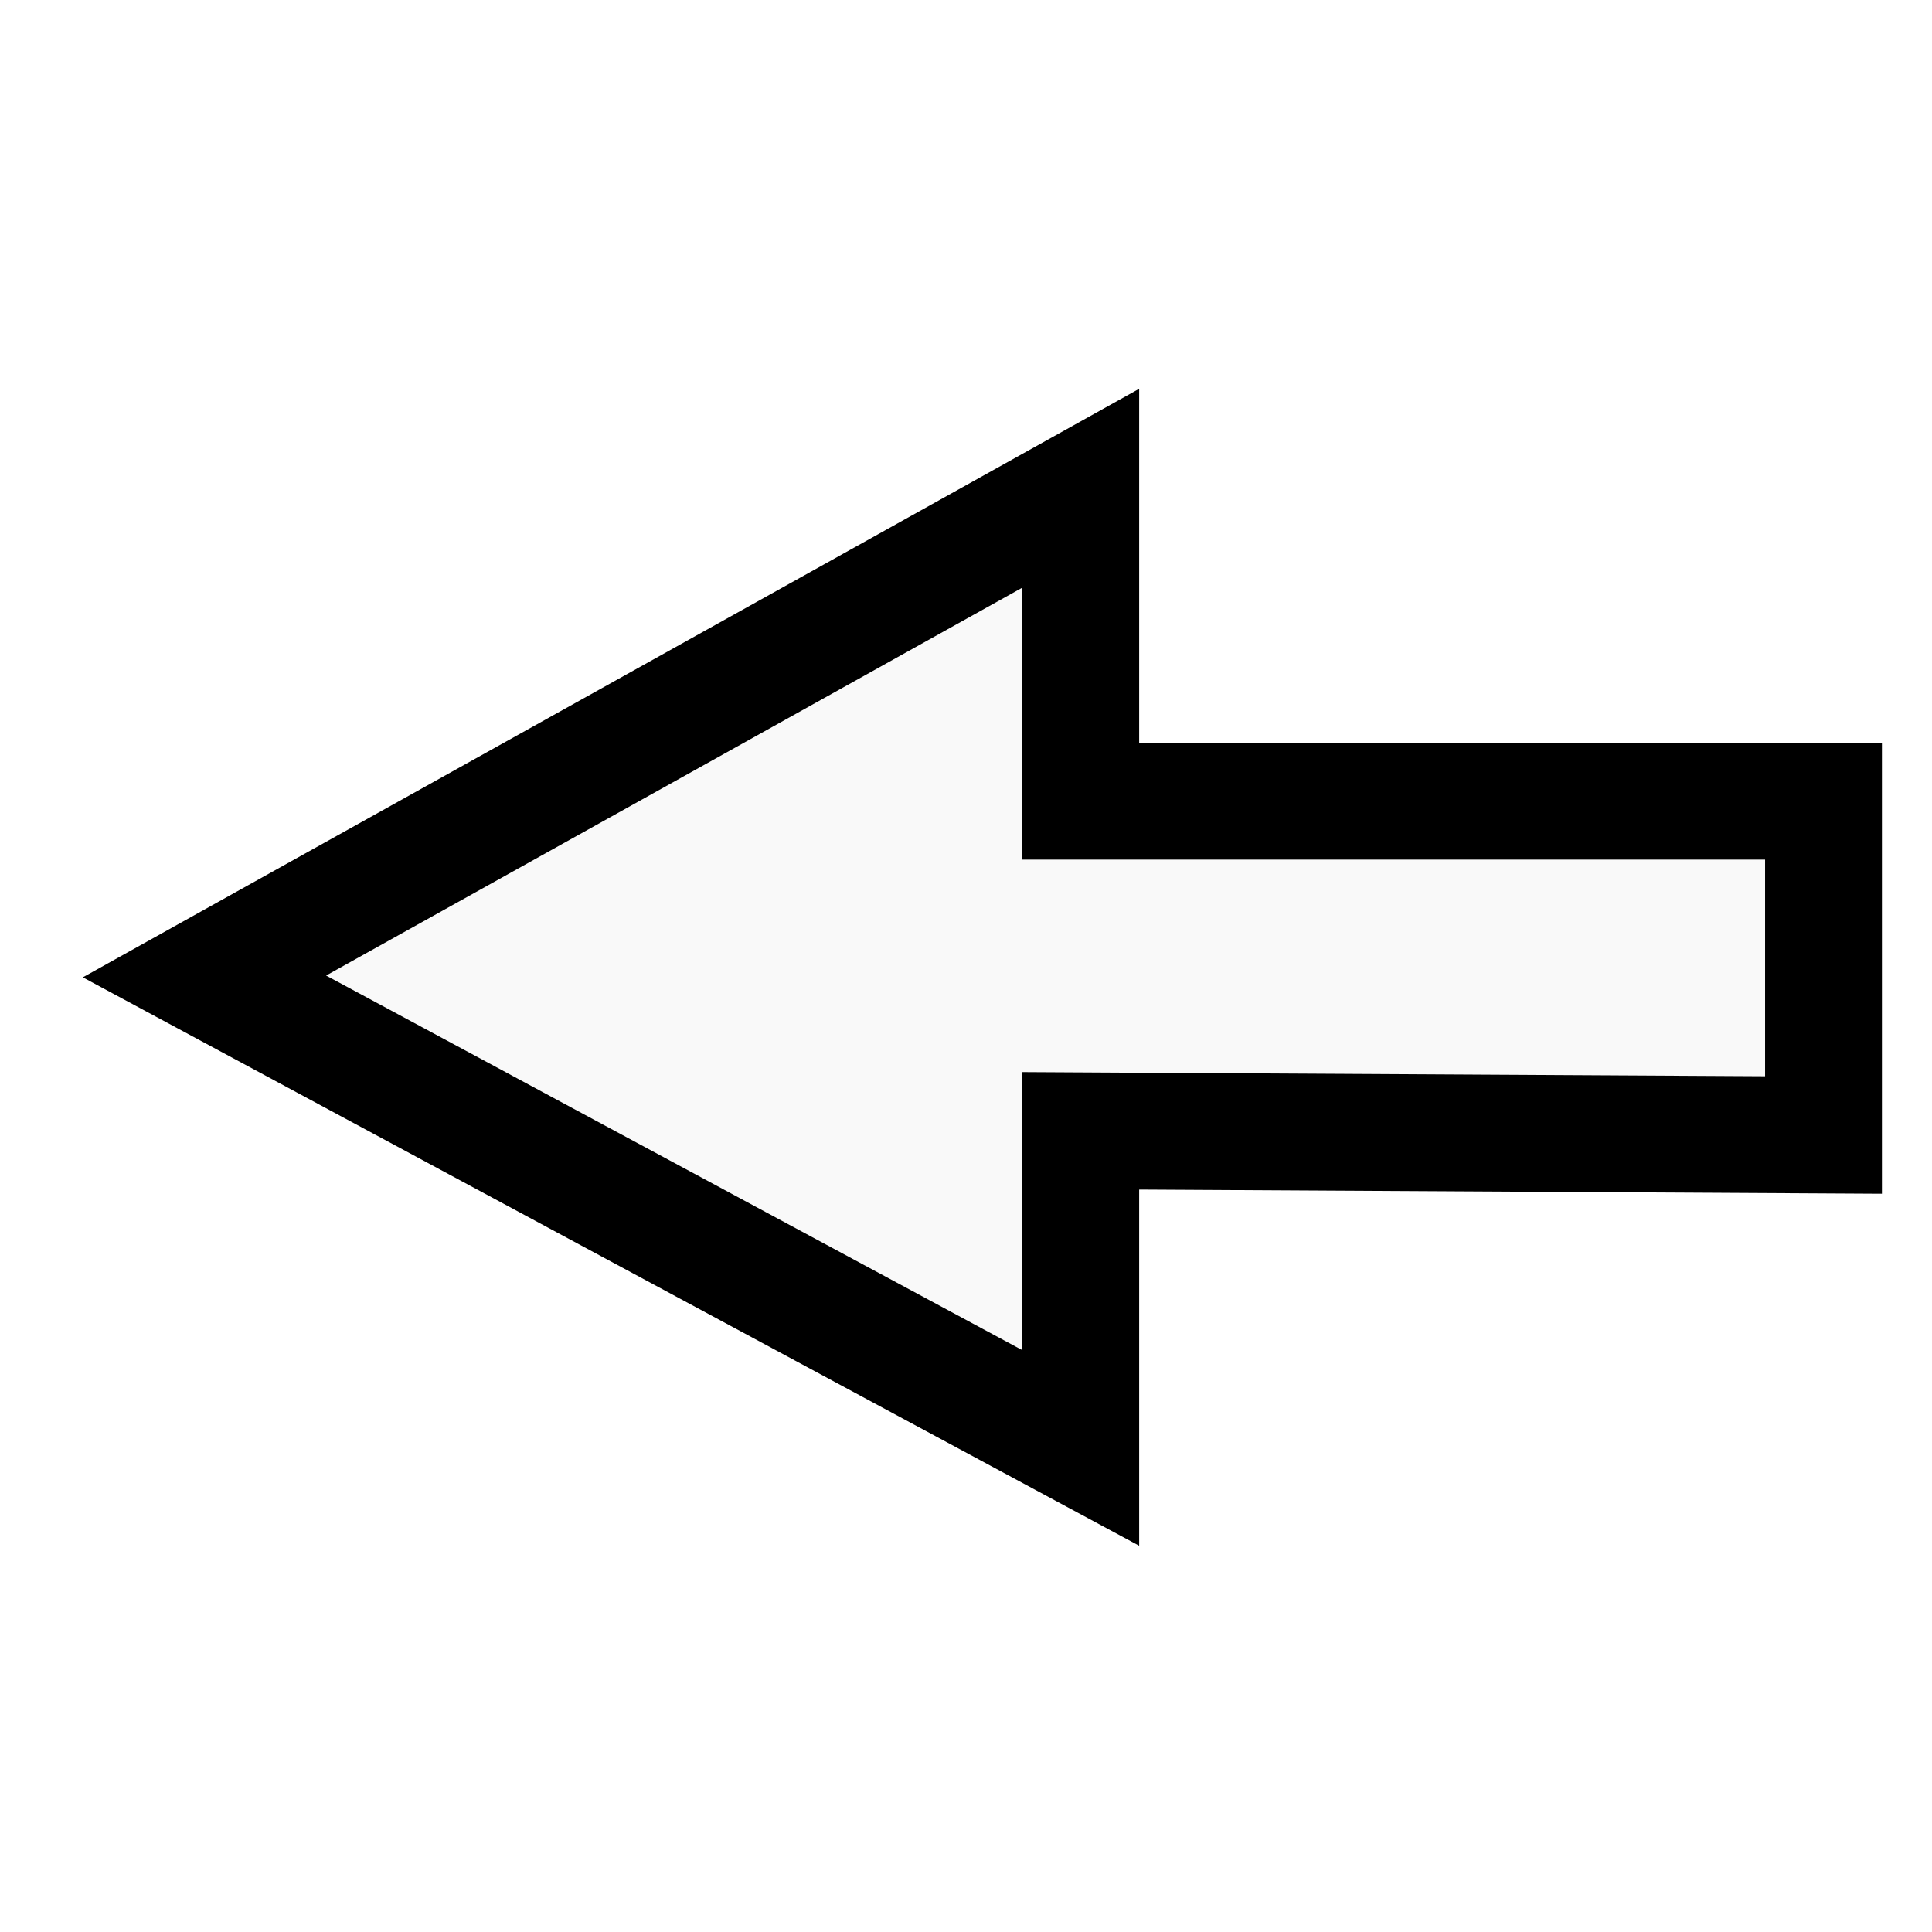
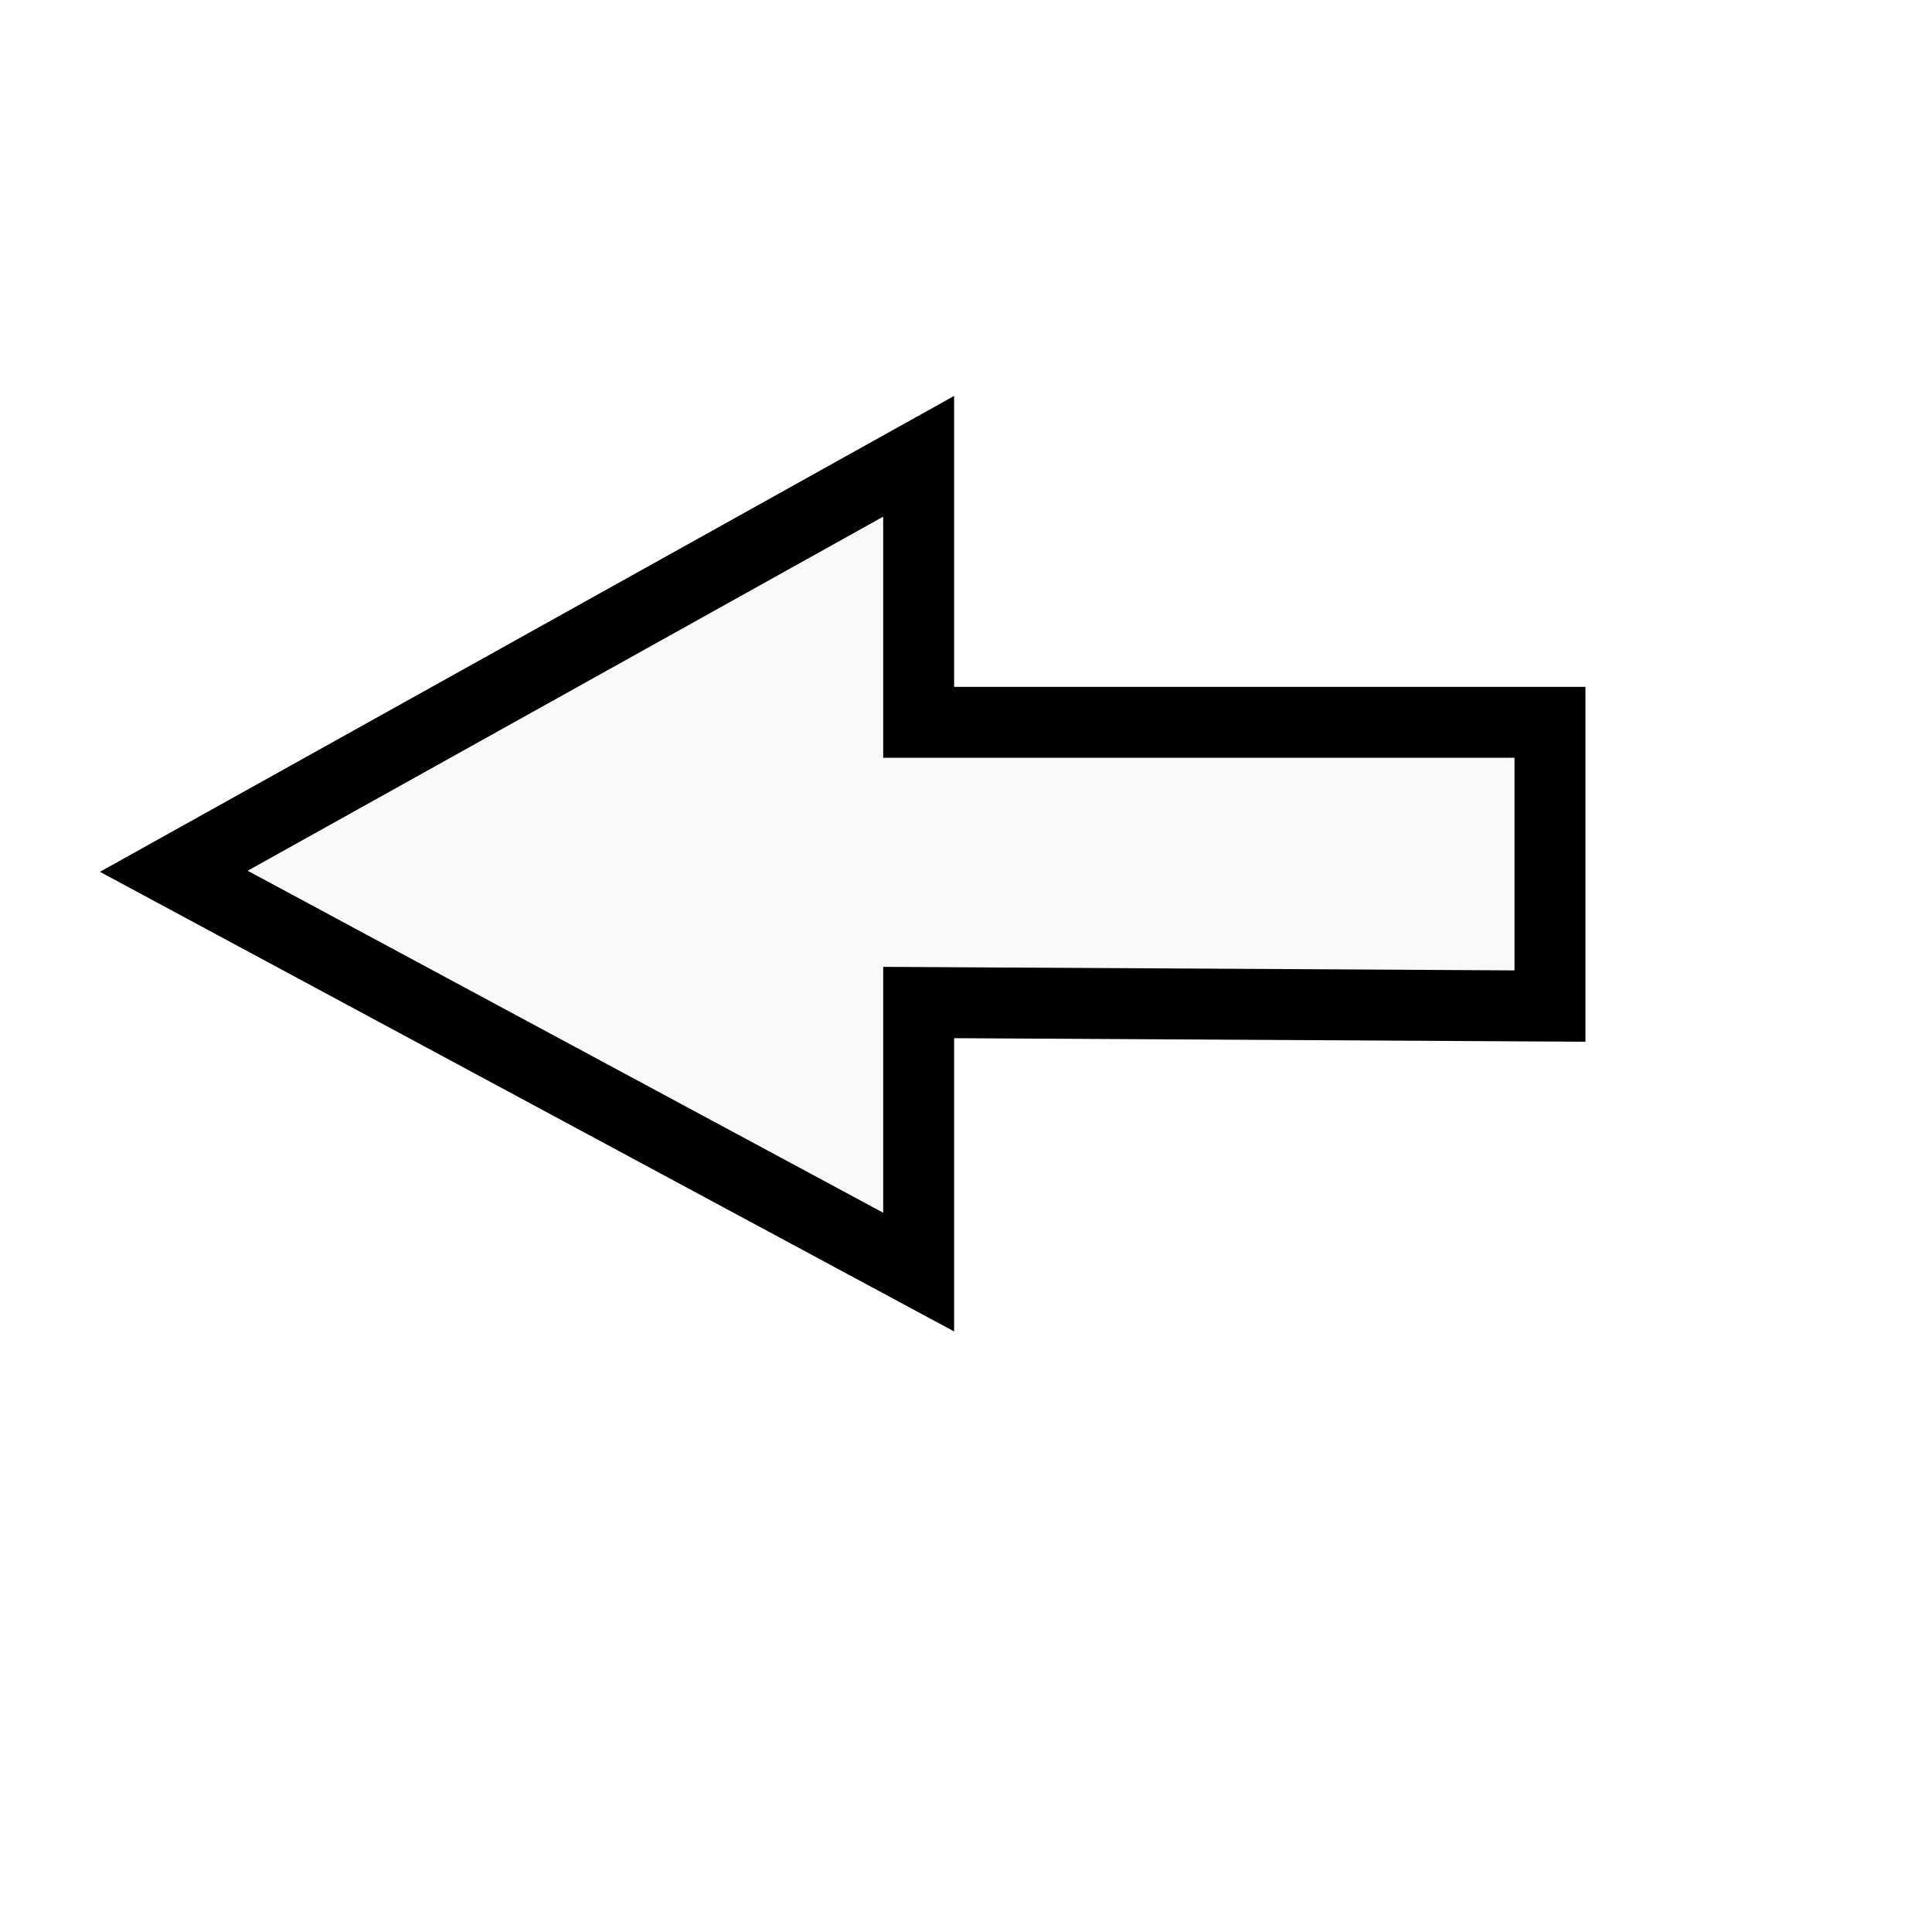
<svg xmlns="http://www.w3.org/2000/svg" fill="#f9f9f9" stroke="#000" viewBox="0 0 4.63 3.31" height="30" width="30">
-   <path stroke-width="0.28" d="M4.37,2.06V1.26H2.59V0.51L0.49,1.68 2.59,2.81V2.05Z" />
+   <g transform="scale(0.85)" transform-origin="center">
+     <path stroke-width="0.2" d="M4.37,2.06V1.26H2.59V0.51L0.49,1.68 2.59,2.81V2.05Z" />
+   </g>
</svg>
